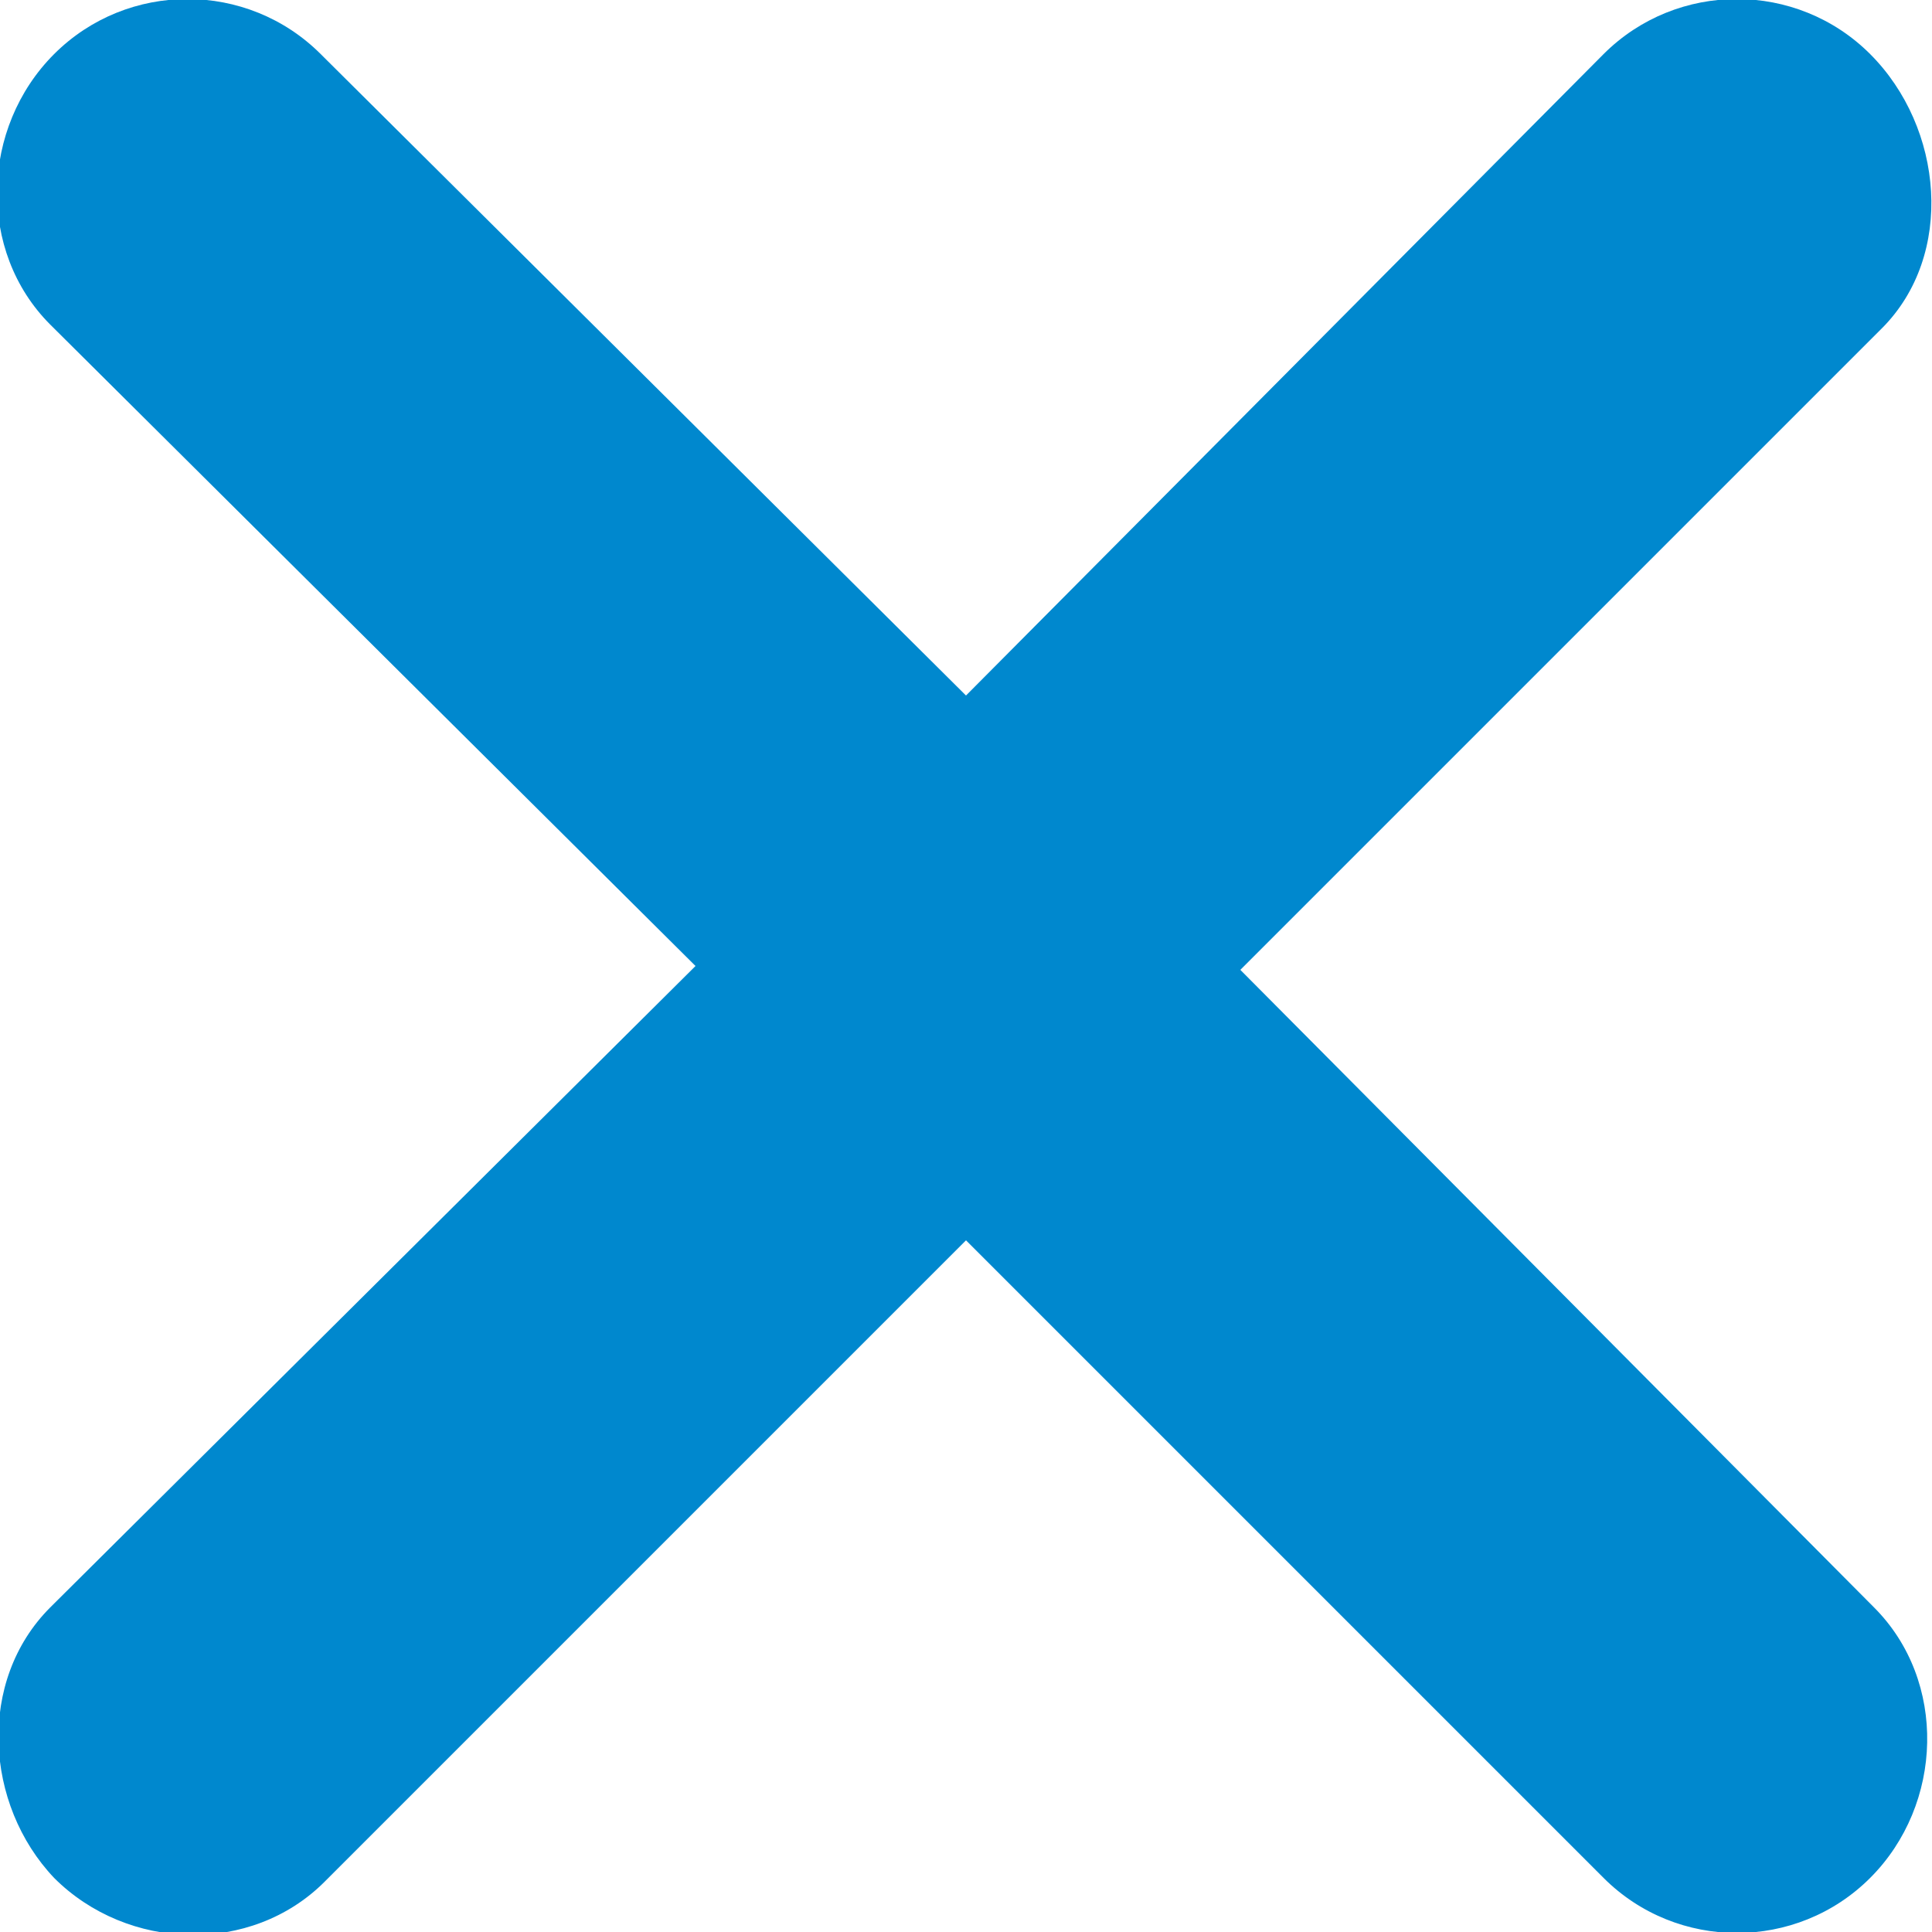
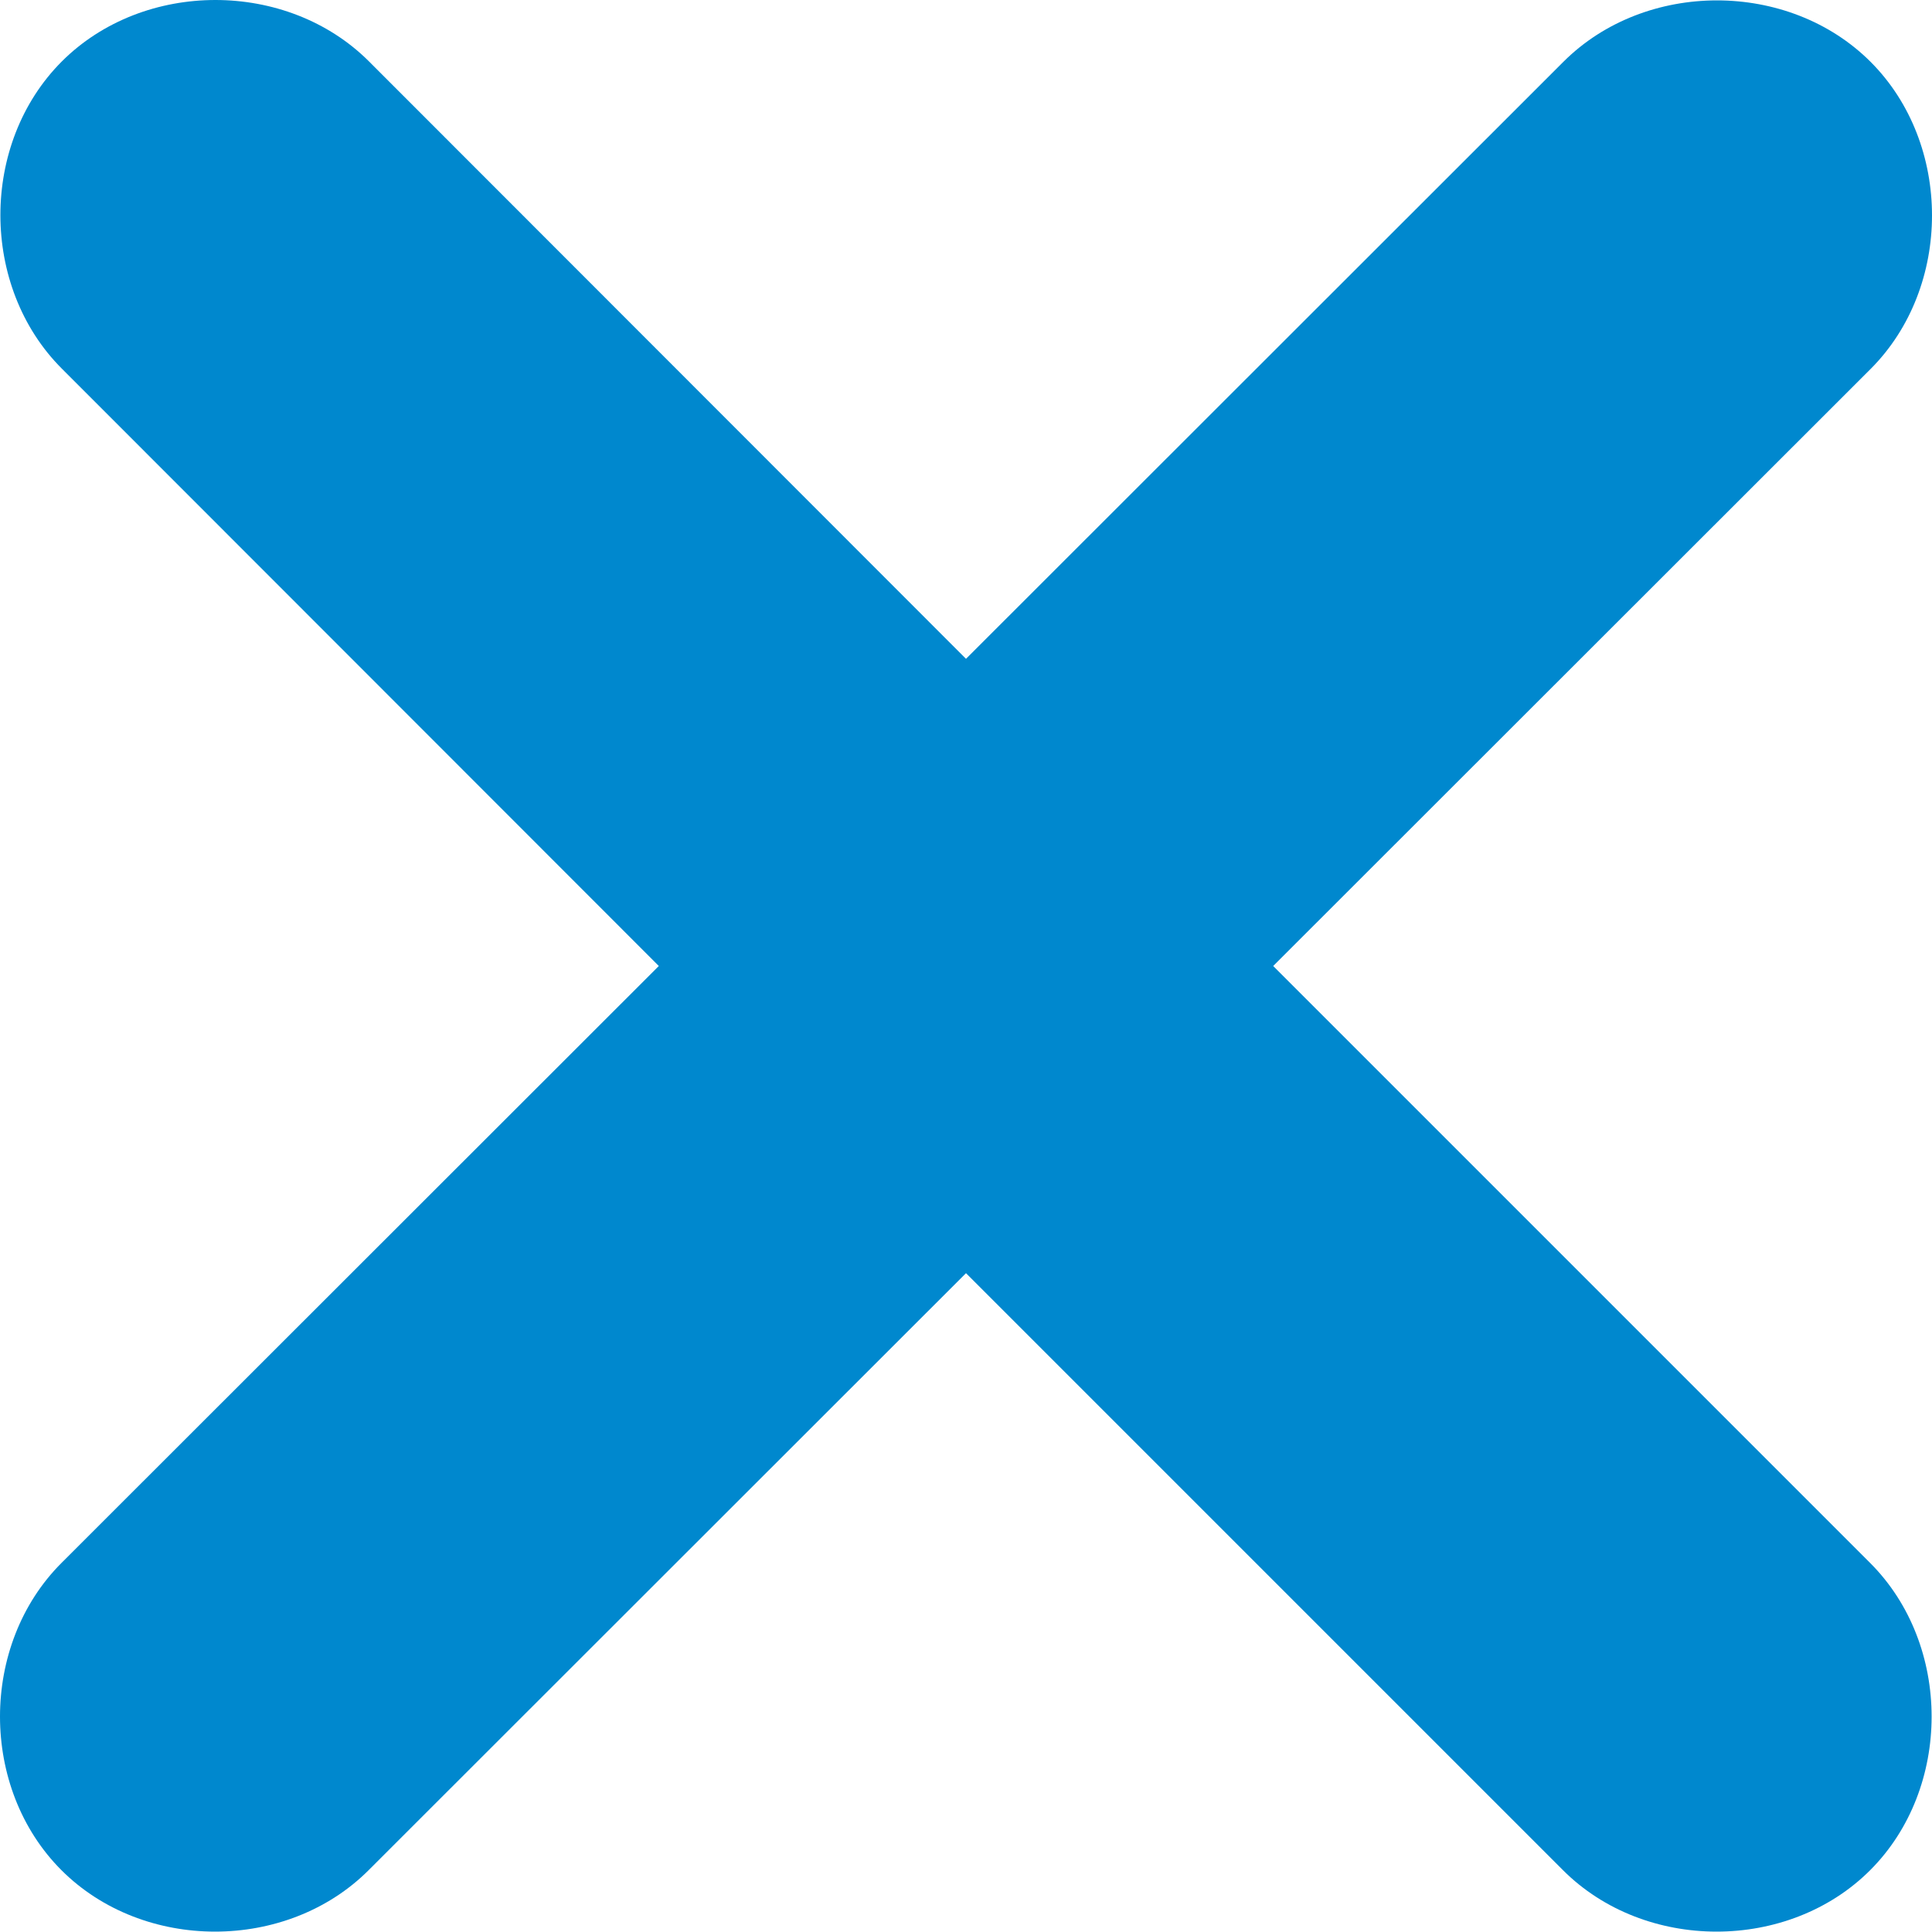
- <svg xmlns="http://www.w3.org/2000/svg" version="1.1" id="Calque_1" x="0px" y="0px" viewBox="0 0 50 50" style="enable-background:new 0 0 50 50;" xml:space="preserve">
+ <svg xmlns="http://www.w3.org/2000/svg" version="1.1" id="DESKTOP" x="0px" y="0px" viewBox="0 0 500 500" style="enable-background:new 0 0 500 500;" xml:space="preserve">
  <style type="text/css">
	.st0{fill:#0088CE;}
</style>
-   <g id="Icons_x2F_Interface_x2F_Fermer">
-     <g id="Fill-1">
-       <path id="path-1_1_" class="st0" d="M32.1,25.1L48.7,8.5c1.9-1.9,1.6-5.2-0.3-7.1c-1.9-1.9-5-1.9-6.9,0L25,18L8.3,1.4    c-1.9-1.9-5-1.9-6.9,0c-1.9,1.9-2,5.1-0.1,7L18,25L1.3,41.6c-1.9,1.9-1.7,5.1,0.1,7c1.9,1.9,5.1,2,7,0.1l16.6-16.6l16.5,16.5    c1.9,1.9,5,1.9,6.9,0c1.9-1.9,2-5.1,0.1-7L32.1,25.1z" />
-     </g>
-   </g>
+   <path class="st0" d="M329.5,250L484.1,95.5c21.2-21.2,21.2-58.3,0-79.5c-21.2-21.2-58.3-21.2-79.5,0L250,170.5L95.5,15.9  c-21.2-21.2-58.3-21.2-79.5,0s-21.2,58.3,0,79.5L170.5,250L15.9,404.5c-21.2,21.2-21.2,58.3,0,79.5s58.3,21.2,79.5,0L250,329.5  l154.5,154.5c21.2,21.2,58.3,21.2,79.5,0c21.2-21.2,21.2-58.3,0-79.5L329.5,250z" />
</svg>
